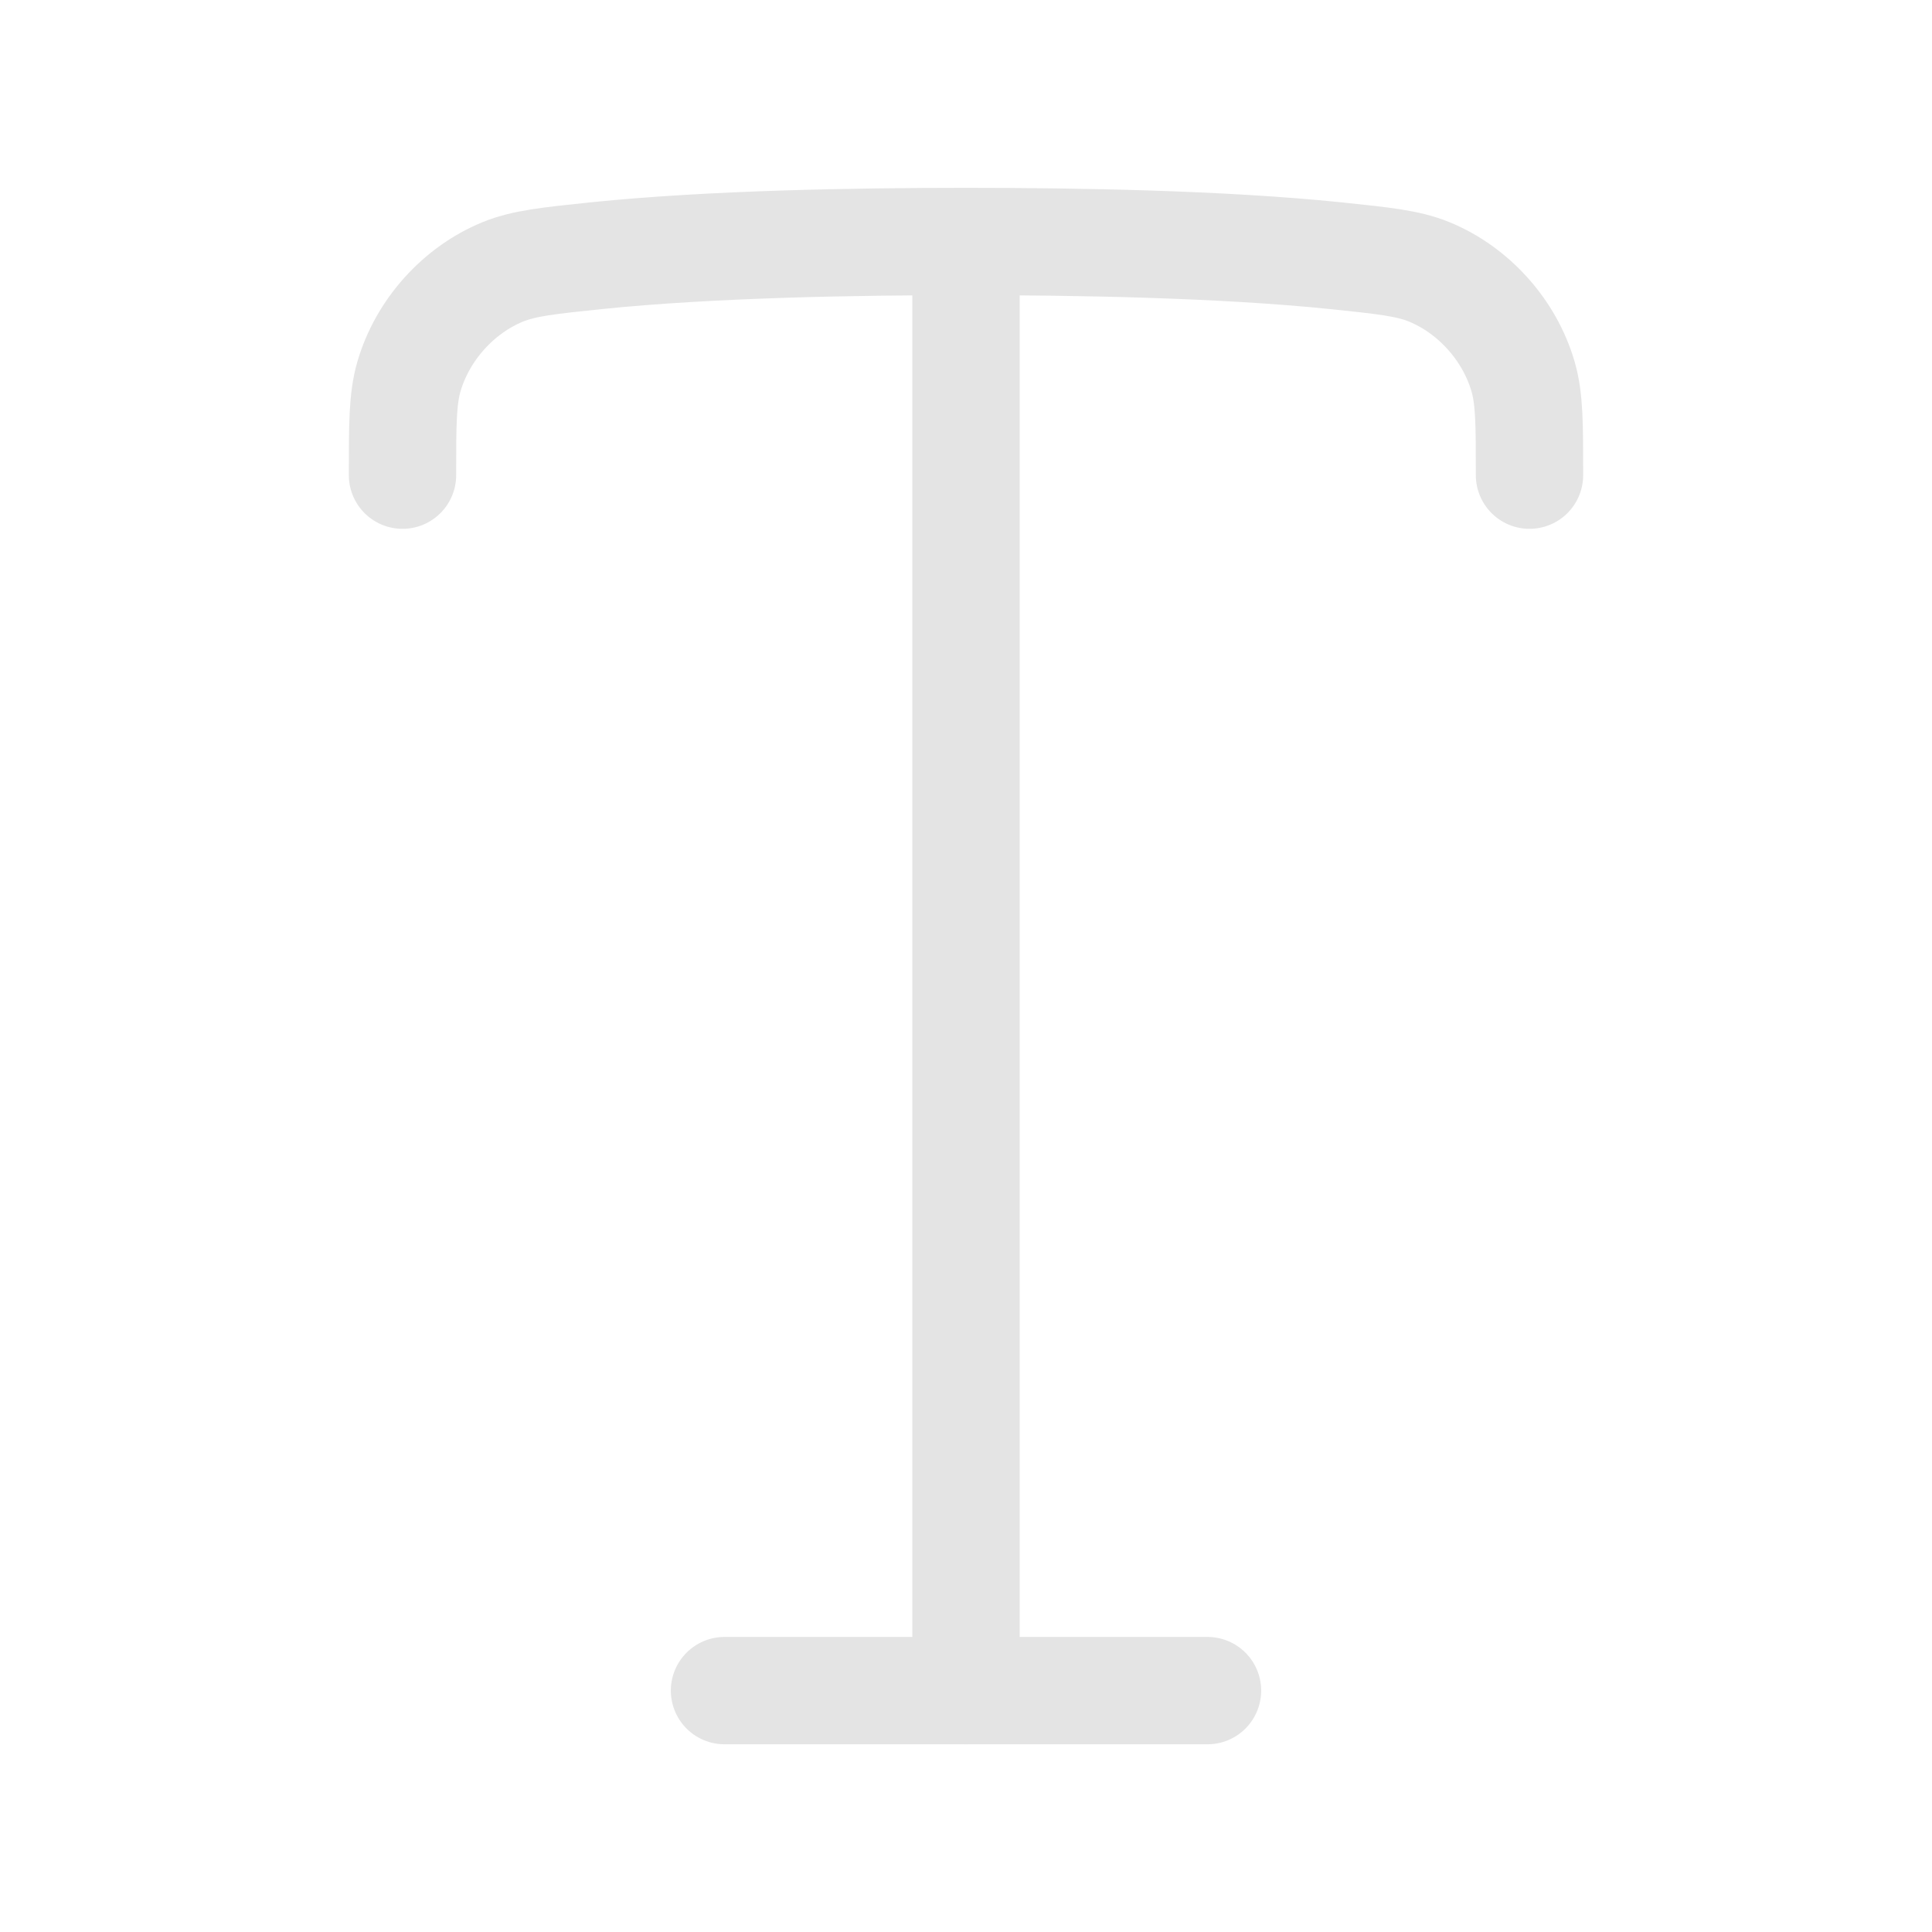
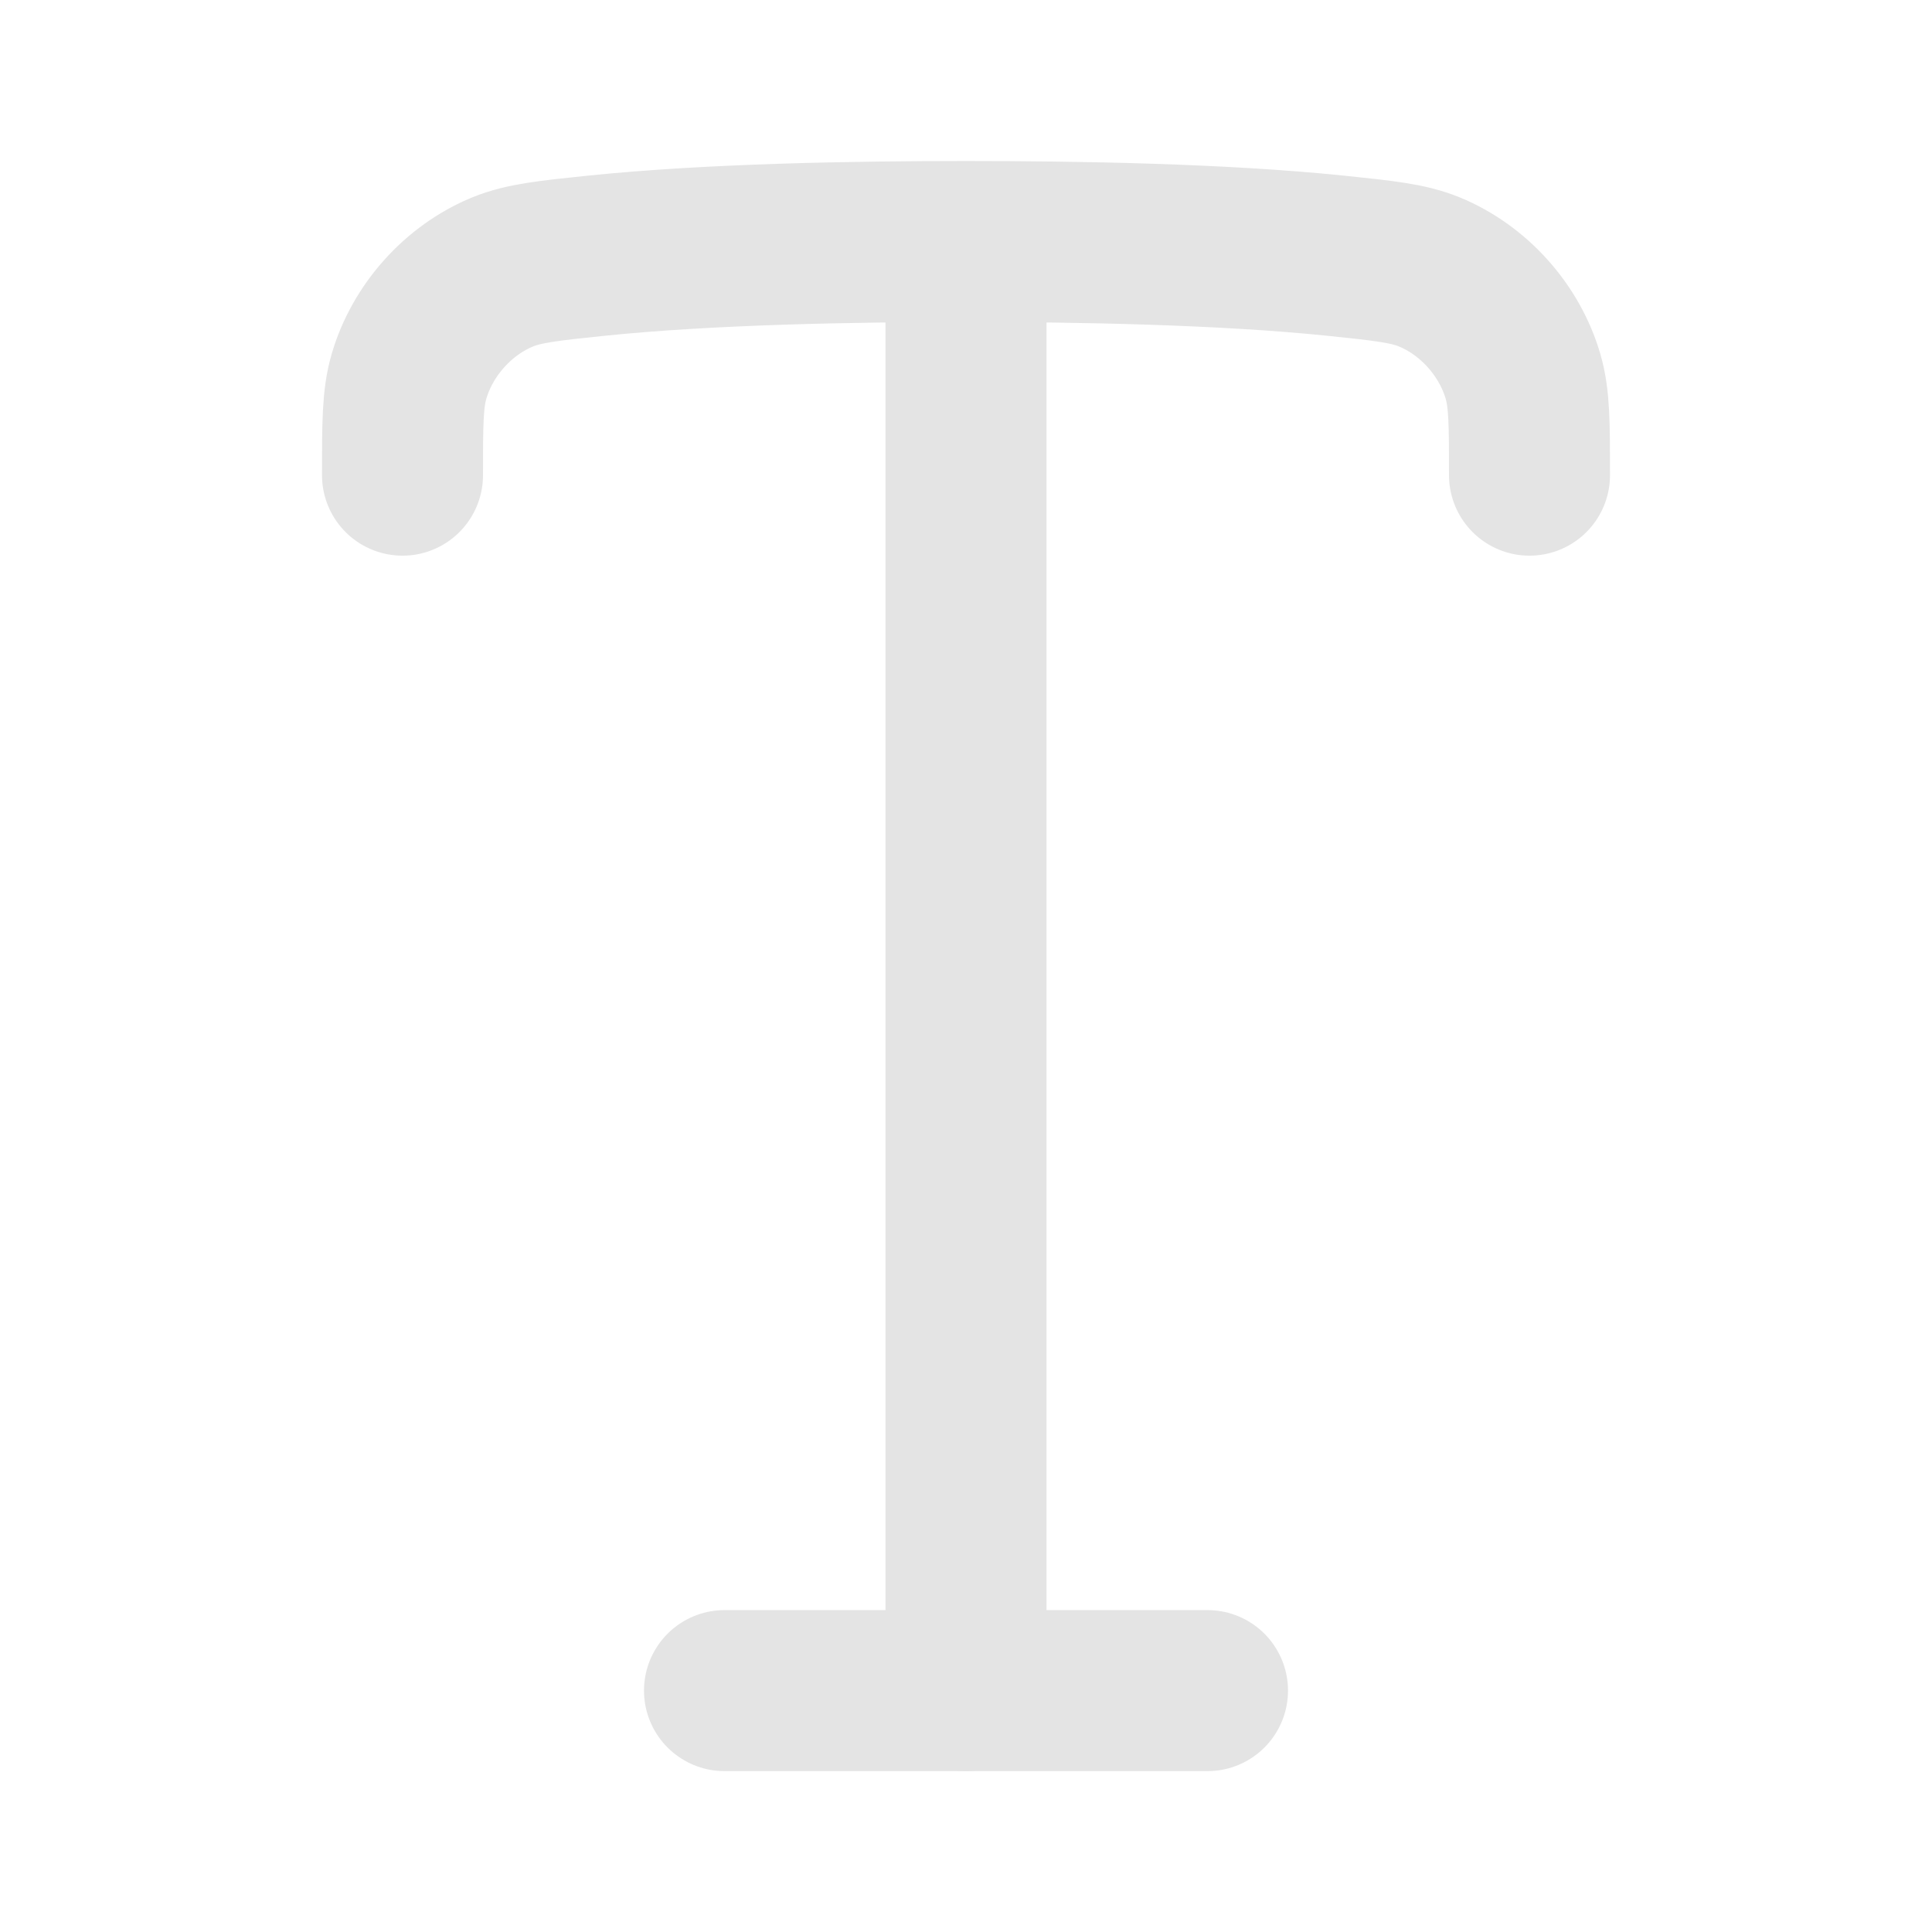
- <svg xmlns="http://www.w3.org/2000/svg" preserveAspectRatio="none" overflow="visible" style="display: block;" width="18" height="18" viewBox="0 0 18 18" fill="none">
+ <svg xmlns="http://www.w3.org/2000/svg" stroke-width="1.5" preserveAspectRatio="none" overflow="visible" style="display: block;" width="18" height="18" viewBox="0 0 18 18" fill="none">
  <g id="Hugeicons / TextIcon / Stroke Rounded">
    <path id="Vector" d="M11.25 15.751H6.75" stroke-linecap="round" stroke-linejoin="round" stroke="#E4E4E4" />
    <path id="Vector_2" d="M9 2.25V15.751M9 2.25C10.041 2.25 11.377 2.273 12.441 2.382C12.891 2.429 13.117 2.452 13.316 2.533C13.73 2.703 14.064 3.075 14.19 3.508C14.25 3.715 14.25 3.952 14.25 4.427M9 2.25C7.959 2.25 6.623 2.273 5.559 2.382C5.109 2.429 4.884 2.452 4.684 2.533C4.27 2.703 3.936 3.075 3.81 3.508C3.75 3.715 3.75 3.952 3.75 4.427" stroke-linecap="round" stroke="#E4E4E4" />
  </g>
</svg>
